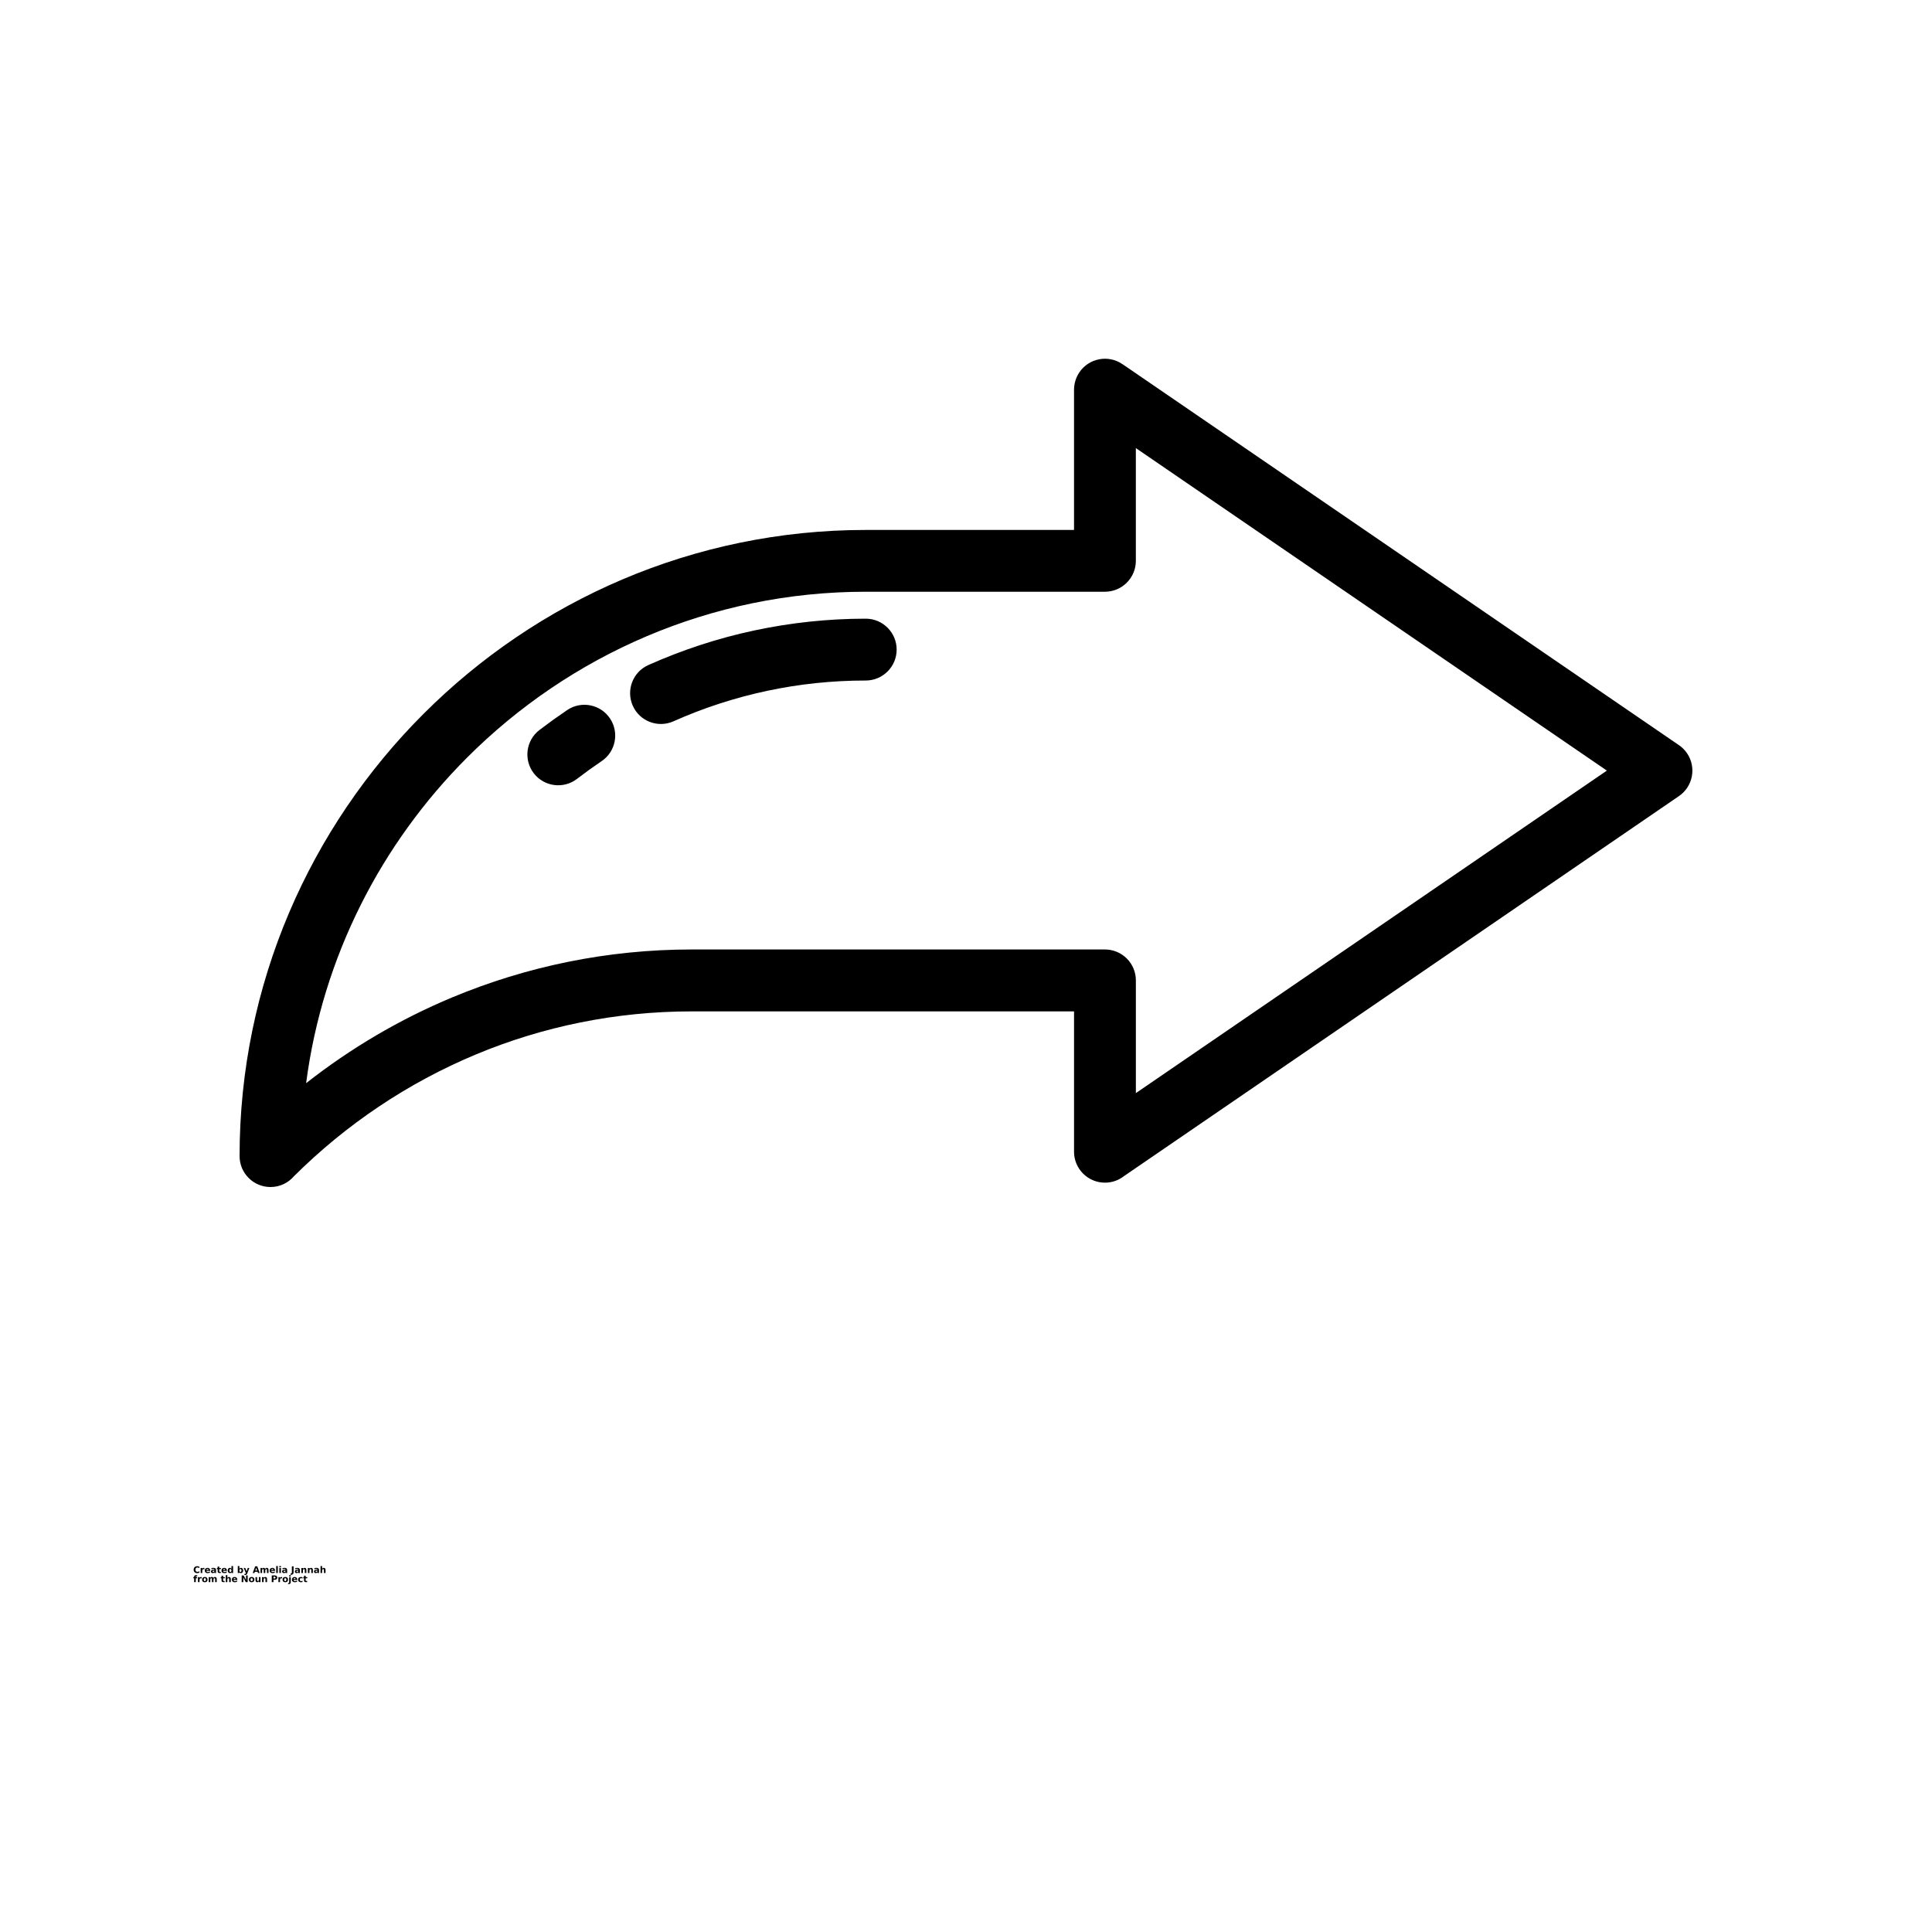
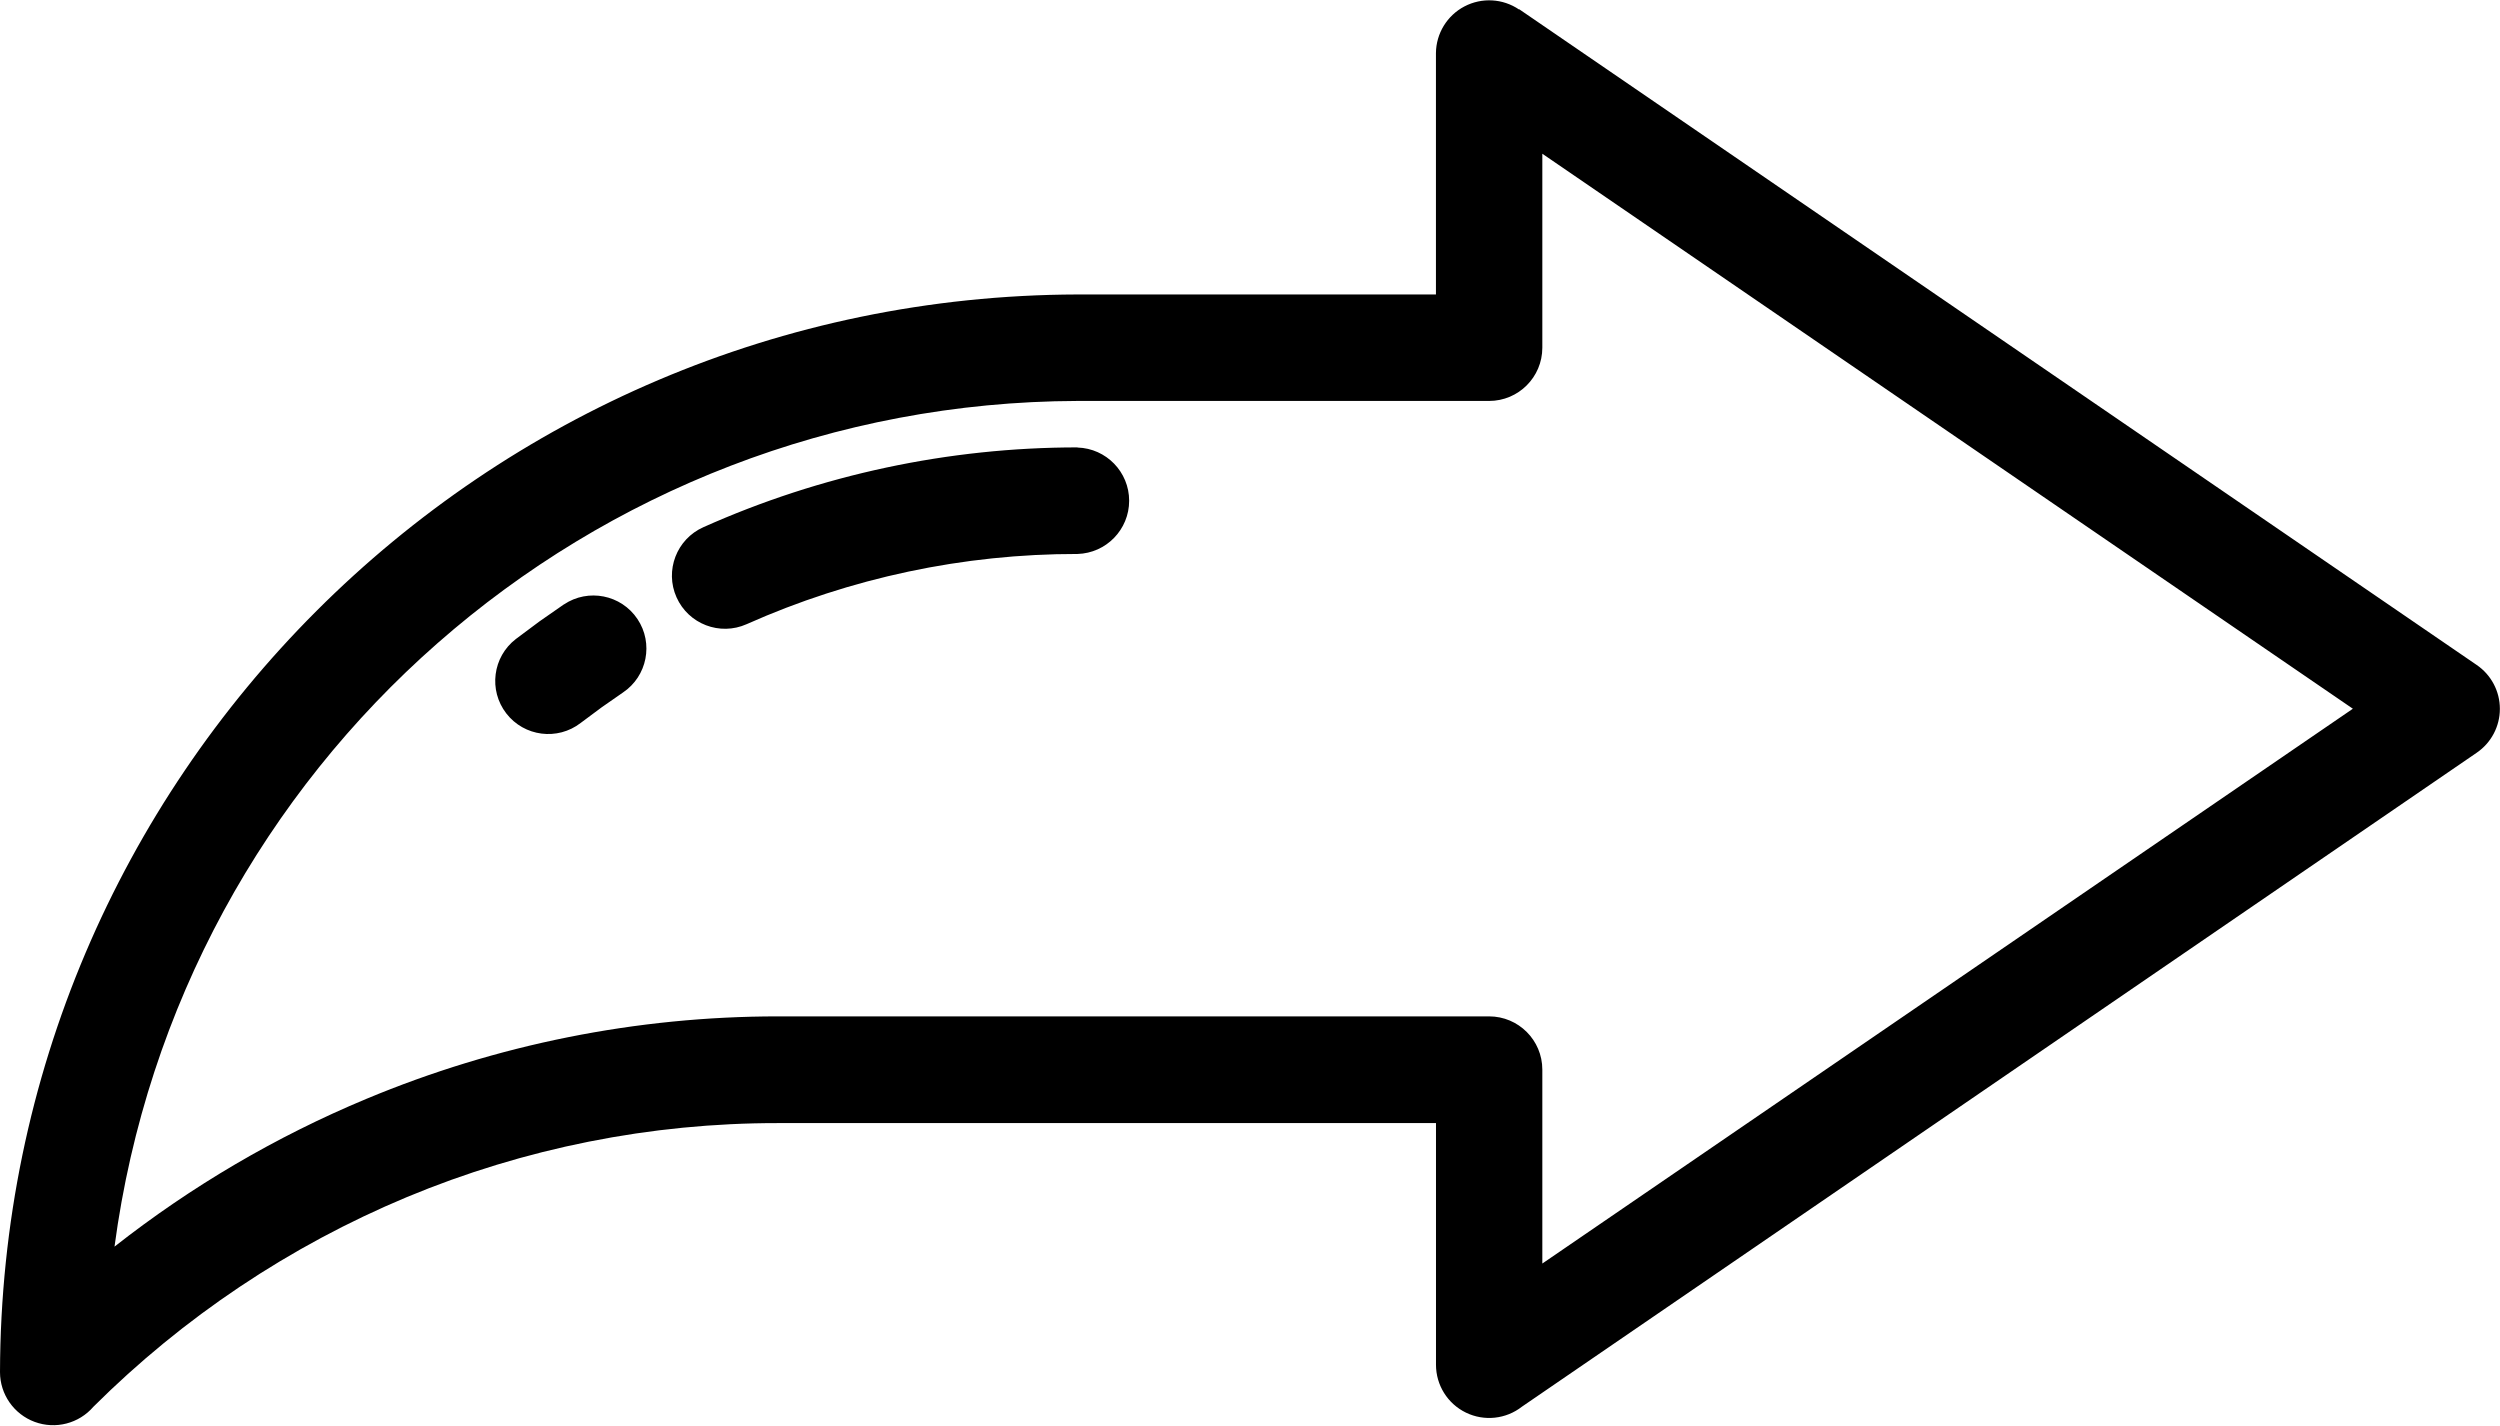
- <svg xmlns="http://www.w3.org/2000/svg" xmlns:xlink="http://www.w3.org/1999/xlink" width="700pt" height="700pt" version="1.1" viewBox="0 0 700 700">
-   <defs>
-     <symbol id="v" overflow="visible">
-       <path d="m2.219-0.125c-0.117 0.055-0.234 0.094-0.359 0.125s-0.258 0.047-0.391 0.047c-0.398 0-0.715-0.109-0.953-0.328-0.23-0.227-0.344-0.535-0.344-0.922 0-0.383 0.113-0.688 0.344-0.906 0.238-0.227 0.555-0.344 0.953-0.344 0.133 0 0.266 0.016 0.391 0.047 0.125 0.023 0.242 0.062 0.359 0.125v0.5c-0.117-0.07-0.23-0.125-0.344-0.156-0.117-0.039-0.23-0.062-0.344-0.062-0.23 0-0.406 0.074-0.531 0.219-0.125 0.137-0.188 0.328-0.188 0.578s0.062 0.449 0.188 0.594c0.125 0.137 0.301 0.203 0.531 0.203 0.113 0 0.227-0.016 0.344-0.047 0.113-0.039 0.227-0.098 0.344-0.172z" />
-     </symbol>
-     <symbol id="d" overflow="visible">
-       <path d="m1.625-1.312c-0.055-0.031-0.105-0.051-0.156-0.062-0.055-0.008-0.102-0.016-0.141-0.016-0.156 0-0.277 0.055-0.359 0.156-0.074 0.094-0.109 0.23-0.109 0.406v0.828h-0.578v-1.812h0.578v0.297c0.07-0.113 0.156-0.195 0.25-0.25 0.102-0.062 0.219-0.094 0.344-0.094 0.02 0 0.039 0.008 0.062 0.016h0.109z" />
-     </symbol>
-     <symbol id="a" overflow="visible">
-       <path d="m2.094-0.906v0.156h-1.359c0.008 0.137 0.055 0.242 0.141 0.312 0.082 0.062 0.203 0.094 0.359 0.094 0.125 0 0.25-0.016 0.375-0.047 0.125-0.039 0.254-0.098 0.391-0.172v0.453c-0.137 0.055-0.273 0.09-0.406 0.109-0.137 0.031-0.277 0.047-0.422 0.047-0.324 0-0.578-0.082-0.766-0.25-0.18-0.164-0.266-0.398-0.266-0.703 0-0.289 0.086-0.52 0.266-0.688 0.176-0.176 0.422-0.266 0.734-0.266 0.289 0 0.52 0.09 0.688 0.266 0.176 0.168 0.266 0.398 0.266 0.688zm-0.609-0.203c0-0.102-0.031-0.188-0.094-0.25-0.062-0.07-0.148-0.109-0.25-0.109-0.117 0-0.211 0.031-0.281 0.094-0.062 0.062-0.105 0.152-0.125 0.266z" />
-     </symbol>
-     <symbol id="b" overflow="visible">
-       <path d="m1.094-0.812c-0.125 0-0.219 0.023-0.281 0.062-0.062 0.043-0.094 0.102-0.094 0.172 0 0.074 0.023 0.133 0.078 0.172 0.051 0.043 0.117 0.062 0.203 0.062 0.113 0 0.207-0.035 0.281-0.109 0.07-0.082 0.109-0.18 0.109-0.297v-0.062zm0.875-0.219v1.031h-0.578v-0.266c-0.074 0.105-0.164 0.184-0.266 0.234-0.094 0.051-0.211 0.078-0.344 0.078-0.188 0-0.344-0.051-0.469-0.156-0.117-0.113-0.172-0.258-0.172-0.438 0-0.207 0.07-0.359 0.219-0.453 0.145-0.102 0.375-0.156 0.688-0.156h0.344v-0.047c0-0.094-0.039-0.16-0.109-0.203-0.074-0.039-0.188-0.062-0.344-0.062-0.117 0-0.23 0.016-0.344 0.047-0.105 0.023-0.203 0.055-0.297 0.094v-0.438c0.125-0.031 0.25-0.051 0.375-0.062 0.125-0.02 0.25-0.031 0.375-0.031 0.332 0 0.566 0.07 0.703 0.203 0.145 0.125 0.219 0.336 0.219 0.625z" />
-     </symbol>
-     <symbol id="c" overflow="visible">
-       <path d="m0.906-2.328v0.516h0.594v0.422h-0.594v0.766c0 0.086 0.016 0.141 0.047 0.172 0.039 0.023 0.109 0.031 0.203 0.031h0.297v0.422h-0.5c-0.219 0-0.383-0.047-0.484-0.141-0.094-0.094-0.141-0.254-0.141-0.484v-0.766h-0.281v-0.422h0.281v-0.516z" />
-     </symbol>
-     <symbol id="l" overflow="visible">
-       <path d="m1.516-1.547v-0.969h0.578v2.516h-0.578v-0.266c-0.086 0.105-0.172 0.184-0.266 0.234s-0.211 0.078-0.344 0.078c-0.219 0-0.402-0.086-0.547-0.266-0.137-0.176-0.203-0.406-0.203-0.688s0.066-0.508 0.203-0.688c0.145-0.176 0.328-0.266 0.547-0.266 0.125 0 0.234 0.027 0.328 0.078 0.102 0.055 0.195 0.133 0.281 0.234zm-0.391 1.172c0.125 0 0.219-0.039 0.281-0.125 0.07-0.094 0.109-0.227 0.109-0.406 0-0.164-0.039-0.297-0.109-0.391-0.062-0.094-0.156-0.141-0.281-0.141s-0.219 0.047-0.281 0.141-0.094 0.227-0.094 0.391c0 0.18 0.031 0.312 0.094 0.406 0.062 0.086 0.156 0.125 0.281 0.125z" />
-     </symbol>
-     <symbol id="k" overflow="visible">
-       <path d="m1.25-0.375c0.113 0 0.203-0.039 0.266-0.125 0.07-0.094 0.109-0.227 0.109-0.406 0-0.164-0.039-0.297-0.109-0.391-0.062-0.094-0.152-0.141-0.266-0.141-0.125 0-0.227 0.047-0.297 0.141-0.062 0.094-0.094 0.227-0.094 0.391 0 0.18 0.031 0.312 0.094 0.406 0.07 0.086 0.172 0.125 0.297 0.125zm-0.391-1.172c0.082-0.102 0.172-0.18 0.266-0.234 0.094-0.051 0.203-0.078 0.328-0.078 0.227 0 0.41 0.09 0.547 0.266 0.145 0.18 0.219 0.406 0.219 0.688s-0.074 0.512-0.219 0.688c-0.137 0.18-0.32 0.266-0.547 0.266-0.125 0-0.234-0.027-0.328-0.078s-0.184-0.129-0.266-0.234v0.266h-0.578v-2.516h0.578z" />
-     </symbol>
-     <symbol id="j" overflow="visible">
-       <path d="m0.047-1.812h0.578l0.484 1.234 0.406-1.234h0.578l-0.75 1.984c-0.086 0.195-0.18 0.336-0.281 0.422-0.094 0.082-0.227 0.125-0.391 0.125h-0.344v-0.391h0.188c0.094 0 0.16-0.016 0.203-0.047 0.051-0.031 0.086-0.086 0.109-0.156l0.016-0.062z" />
-     </symbol>
-     <symbol id="i" overflow="visible">
-       <path d="m1.766-0.438h-0.969l-0.156 0.438h-0.625l0.891-2.422h0.75l0.891 2.422h-0.625zm-0.812-0.453h0.656l-0.328-0.953z" />
-     </symbol>
-     <symbol id="h" overflow="visible">
-       <path d="m1.953-1.516c0.07-0.102 0.16-0.188 0.266-0.25 0.102-0.062 0.211-0.094 0.328-0.094 0.207 0 0.363 0.07 0.469 0.203 0.113 0.125 0.172 0.309 0.172 0.547v1.109h-0.578v-0.938-0.047-0.062c0-0.133-0.023-0.227-0.062-0.281-0.031-0.062-0.09-0.094-0.172-0.094-0.117 0-0.203 0.047-0.266 0.141-0.055 0.094-0.086 0.227-0.094 0.391v0.891h-0.578v-0.938c0-0.207-0.016-0.336-0.047-0.391-0.031-0.062-0.094-0.094-0.188-0.094-0.117 0-0.203 0.047-0.266 0.141-0.055 0.094-0.078 0.227-0.078 0.391v0.891h-0.578v-1.812h0.578v0.266c0.07-0.102 0.148-0.18 0.234-0.234 0.094-0.051 0.195-0.078 0.312-0.078 0.125 0 0.234 0.031 0.328 0.094s0.164 0.148 0.219 0.25z" />
-     </symbol>
-     <symbol id="u" overflow="visible">
-       <path d="m0.281-2.516h0.578v2.516h-0.578z" />
-     </symbol>
-     <symbol id="t" overflow="visible">
-       <path d="m0.281-1.812h0.578v1.812h-0.578zm0-0.703h0.578v0.469h-0.578z" />
-     </symbol>
-     <symbol id="s" overflow="visible">
-       <path d="m0.297-2.422h0.625v2.188c0 0.301-0.086 0.523-0.25 0.672-0.156 0.145-0.402 0.219-0.734 0.219h-0.125v-0.469h0.094c0.133 0 0.234-0.039 0.297-0.109 0.062-0.074 0.094-0.176 0.094-0.312z" />
-     </symbol>
-     <symbol id="f" overflow="visible">
-       <path d="m2.094-1.109v1.109h-0.578v-0.844c0-0.156-0.008-0.258-0.016-0.312 0-0.062-0.012-0.109-0.031-0.141-0.023-0.039-0.055-0.07-0.094-0.094-0.043-0.02-0.086-0.031-0.125-0.031-0.125 0-0.227 0.047-0.297 0.141-0.062 0.094-0.094 0.227-0.094 0.391v0.891h-0.578v-1.812h0.578v0.266c0.082-0.102 0.172-0.18 0.266-0.234 0.102-0.051 0.211-0.078 0.328-0.078 0.219 0 0.379 0.07 0.484 0.203 0.102 0.125 0.156 0.309 0.156 0.547z" />
-     </symbol>
-     <symbol id="g" overflow="visible">
-       <path d="m2.094-1.109v1.109h-0.578v-0.844c0-0.156-0.008-0.258-0.016-0.312 0-0.062-0.012-0.109-0.031-0.141-0.023-0.039-0.055-0.07-0.094-0.094-0.043-0.02-0.086-0.031-0.125-0.031-0.125 0-0.227 0.047-0.297 0.141-0.062 0.094-0.094 0.227-0.094 0.391v0.891h-0.578v-2.516h0.578v0.969c0.082-0.102 0.172-0.18 0.266-0.234 0.102-0.051 0.211-0.078 0.328-0.078 0.219 0 0.379 0.07 0.484 0.203 0.102 0.125 0.156 0.309 0.156 0.547z" />
-     </symbol>
-     <symbol id="r" overflow="visible">
-       <path d="m1.469-2.516v0.375h-0.312c-0.086 0-0.141 0.016-0.172 0.047s-0.047 0.086-0.047 0.156v0.125h0.484v0.422h-0.484v1.391h-0.594v-1.391h-0.281v-0.422h0.281v-0.125c0-0.195 0.055-0.344 0.172-0.438 0.113-0.094 0.285-0.141 0.516-0.141z" />
-     </symbol>
-     <symbol id="e" overflow="visible">
-       <path d="m1.141-1.438c-0.125 0-0.227 0.047-0.297 0.141-0.062 0.086-0.094 0.215-0.094 0.391 0 0.18 0.031 0.312 0.094 0.406 0.07 0.094 0.172 0.141 0.297 0.141s0.219-0.047 0.281-0.141c0.07-0.094 0.109-0.227 0.109-0.406 0-0.176-0.039-0.305-0.109-0.391-0.062-0.094-0.156-0.141-0.281-0.141zm0-0.422c0.312 0 0.555 0.09 0.734 0.266 0.176 0.168 0.266 0.398 0.266 0.688 0 0.305-0.09 0.539-0.266 0.703-0.18 0.168-0.422 0.25-0.734 0.25s-0.559-0.082-0.734-0.25c-0.18-0.164-0.266-0.398-0.266-0.703 0-0.289 0.086-0.52 0.266-0.688 0.176-0.176 0.422-0.266 0.734-0.266z" />
-     </symbol>
-     <symbol id="q" overflow="visible">
-       <path d="m0.297-2.422h0.703l0.875 1.656v-1.656h0.594v2.422h-0.703l-0.875-1.656v1.656h-0.594z" />
-     </symbol>
-     <symbol id="p" overflow="visible">
-       <path d="m0.266-0.703v-1.109h0.578v0.188 0.375 0.281 0.328c0.008 0.062 0.023 0.105 0.047 0.125 0.02 0.043 0.047 0.074 0.078 0.094 0.039 0.023 0.086 0.031 0.141 0.031 0.125 0 0.219-0.047 0.281-0.141 0.07-0.094 0.109-0.223 0.109-0.391v-0.891h0.578v1.812h-0.578v-0.266c-0.086 0.105-0.18 0.184-0.281 0.234-0.094 0.051-0.199 0.078-0.312 0.078-0.211 0-0.371-0.062-0.484-0.188-0.105-0.133-0.156-0.32-0.156-0.562z" />
-     </symbol>
-     <symbol id="o" overflow="visible">
-       <path d="m0.297-2.422h1.047c0.301 0 0.535 0.074 0.703 0.219 0.164 0.137 0.25 0.328 0.25 0.578s-0.086 0.445-0.25 0.578c-0.168 0.137-0.402 0.203-0.703 0.203h-0.422v0.844h-0.625zm0.625 0.453v0.672h0.344c0.125 0 0.219-0.023 0.281-0.078 0.07-0.062 0.109-0.145 0.109-0.25 0-0.102-0.039-0.188-0.109-0.25-0.062-0.062-0.156-0.094-0.281-0.094z" />
-     </symbol>
-     <symbol id="n" overflow="visible">
-       <path d="m0.281-1.812h0.578v1.781c0 0.238-0.059 0.422-0.172 0.547-0.117 0.133-0.289 0.203-0.516 0.203h-0.281v-0.391h0.094c0.113 0 0.191-0.027 0.234-0.078 0.039-0.043 0.062-0.137 0.062-0.281zm0-0.703h0.578v0.469h-0.578z" />
-     </symbol>
-     <symbol id="m" overflow="visible">
-       <path d="m1.734-1.75v0.469c-0.074-0.051-0.152-0.086-0.234-0.109-0.074-0.031-0.152-0.047-0.234-0.047-0.168 0-0.297 0.047-0.391 0.141-0.086 0.094-0.125 0.227-0.125 0.391 0 0.168 0.039 0.305 0.125 0.406 0.094 0.094 0.223 0.141 0.391 0.141 0.082 0 0.164-0.016 0.25-0.047 0.082-0.031 0.156-0.07 0.219-0.125v0.484c-0.086 0.031-0.172 0.051-0.266 0.062-0.094 0.02-0.188 0.031-0.281 0.031-0.324 0-0.578-0.082-0.766-0.25-0.188-0.164-0.281-0.398-0.281-0.703 0-0.301 0.094-0.535 0.281-0.703 0.188-0.164 0.441-0.25 0.766-0.25 0.094 0 0.188 0.012 0.281 0.031 0.094 0.012 0.18 0.039 0.266 0.078z" />
-     </symbol>
-   </defs>
-   <g>
-     <path d="m582.21 279.21-170.67-116.86v40.844c0 6.184-5.019 11.203-11.203 11.203h-86.672c-56.223 0-107.34 23.004-144.4 60.062-31.168 31.168-52.391 72.281-58.352 118 16.074-12.625 33.879-23.145 52.973-31.102 26.781-11.164 56.09-17.344 86.727-17.344h149.73c6.184 0 11.203 5.019 11.203 11.203v40.836l170.67-116.86zm-268.54-55.051c6.184 0 11.203 5.019 11.203 11.203s-5.019 11.203-11.203 11.203c-12.262 0-24.188 1.289-35.625 3.719-11.887 2.527-23.289 6.262-34.035 11.059-5.629 2.508-12.234-0.012-14.742-5.641-2.508-5.629 0.012-12.234 5.641-14.742 12.281-5.477 25.18-9.73 38.496-12.555 13.062-2.777 26.543-4.246 40.266-4.246zm-108.14 33.086c5.121-3.426 12.059-2.059 15.484 3.062 3.426 5.121 2.059 12.059-3.062 15.484l-4.473 3.117-4.41 3.289c-4.875 3.762-11.898 2.863-15.664-2.012-3.762-4.875-2.863-11.898 2.012-15.664l5.019-3.723 5.094-3.551zm201.12-125.34 201.61 138.04c1.137 0.766 2.156 1.758 2.977 2.965 3.481 5.094 2.164 12.059-2.93 15.535l-201.05 137.67c-1.906 1.496-4.305 2.387-6.91 2.387-6.184 0-11.203-5.019-11.203-11.203v-50.855h-138.52c-27.68 0-54.09 5.551-78.152 15.582-24.805 10.344-47.191 25.457-65.965 44.145-2.051 2.394-5.098 3.91-8.5 3.91-6.184 0-11.203-5.019-11.203-11.203 0-62.391 25.523-119.12 66.637-160.23 41.113-41.113 97.844-66.637 160.23-66.637h75.469v-50.855c0.027-2.176 0.656-4.371 1.973-6.305 3.481-5.094 10.445-6.41 15.535-2.93z" />
-     <use x="70" y="569.922" xlink:href="#v" />
-     <use x="72.426" y="569.922" xlink:href="#d" />
-     <use x="74.059" y="569.922" xlink:href="#a" />
-     <use x="76.301" y="569.922" xlink:href="#b" />
-     <use x="78.531" y="569.922" xlink:href="#c" />
-     <use x="80.113" y="569.922" xlink:href="#a" />
-     <use x="82.355" y="569.922" xlink:href="#l" />
-     <use x="85.875" y="569.922" xlink:href="#k" />
-     <use x="88.242" y="569.922" xlink:href="#j" />
-     <use x="91.551" y="569.922" xlink:href="#i" />
-     <use x="94.109" y="569.922" xlink:href="#h" />
-     <use x="97.555" y="569.922" xlink:href="#a" />
-     <use x="99.797" y="569.922" xlink:href="#u" />
-     <use x="100.93" y="569.922" xlink:href="#t" />
-     <use x="102.066" y="569.922" xlink:href="#b" />
-     <use x="105.449" y="569.922" xlink:href="#s" />
-     <use x="106.68" y="569.922" xlink:href="#b" />
-     <use x="108.91" y="569.922" xlink:href="#f" />
-     <use x="111.266" y="569.922" xlink:href="#f" />
-     <use x="113.617" y="569.922" xlink:href="#b" />
-     <use x="115.852" y="569.922" xlink:href="#g" />
-     <use x="70" y="573.227" xlink:href="#r" />
-     <use x="71.438" y="573.227" xlink:href="#d" />
-     <use x="73.07" y="573.227" xlink:href="#e" />
-     <use x="75.34" y="573.227" xlink:href="#h" />
-     <use x="79.938" y="573.227" xlink:href="#c" />
-     <use x="81.52" y="573.227" xlink:href="#g" />
-     <use x="83.875" y="573.227" xlink:href="#a" />
-     <use x="87.27" y="573.227" xlink:href="#q" />
-     <use x="90.035" y="573.227" xlink:href="#e" />
-     <use x="92.309" y="573.227" xlink:href="#p" />
-     <use x="94.664" y="573.227" xlink:href="#f" />
-     <use x="98.168" y="573.227" xlink:href="#o" />
-     <use x="100.594" y="573.227" xlink:href="#d" />
-     <use x="102.223" y="573.227" xlink:href="#e" />
-     <use x="104.496" y="573.227" xlink:href="#n" />
-     <use x="105.629" y="573.227" xlink:href="#a" />
-     <use x="107.871" y="573.227" xlink:href="#m" />
-     <use x="109.832" y="573.227" xlink:href="#c" />
+ <svg xmlns="http://www.w3.org/2000/svg" viewBox="0 0 526.38 300.11">
+   <g id="Camada_2" data-name="Camada 2">
+     <g id="Camada_1-2" data-name="Camada 1">
+       <path d="M495.41,149.23,324.74,32.37V73.22a11.21,11.21,0,0,1-11.21,11.2H226.86A205.22,205.22,0,0,0,24.11,262.48a227.74,227.74,0,0,1,53-31.1A225,225,0,0,1,163.81,214H313.54a11.21,11.21,0,0,1,11.2,11.2v40.84L495.41,149.22Zm-268.54-55a11.21,11.21,0,0,1,0,22.41,170.63,170.63,0,0,0-69.66,14.78A11.17,11.17,0,1,1,148.1,111a193.21,193.21,0,0,1,78.77-16.8ZM118.73,127.27a11.16,11.16,0,0,1,12.42,18.55l-4.47,3.11-4.42,3.29a11.16,11.16,0,1,1-13.65-17.67l5-3.73,5.1-3.55ZM319.85,1.93,521.46,140a11.19,11.19,0,0,1,0,18.5l-201,137.67a11.2,11.2,0,0,1-18.11-8.82V236.47H163.82a202.68,202.68,0,0,0-78.15,15.58,206.12,206.12,0,0,0-66,44.14A11.19,11.19,0,0,1,0,288.9,227.51,227.51,0,0,1,226.87,62h75.47V11.18A11.21,11.21,0,0,1,319.84,2Z" />
+     </g>
  </g>
</svg>
